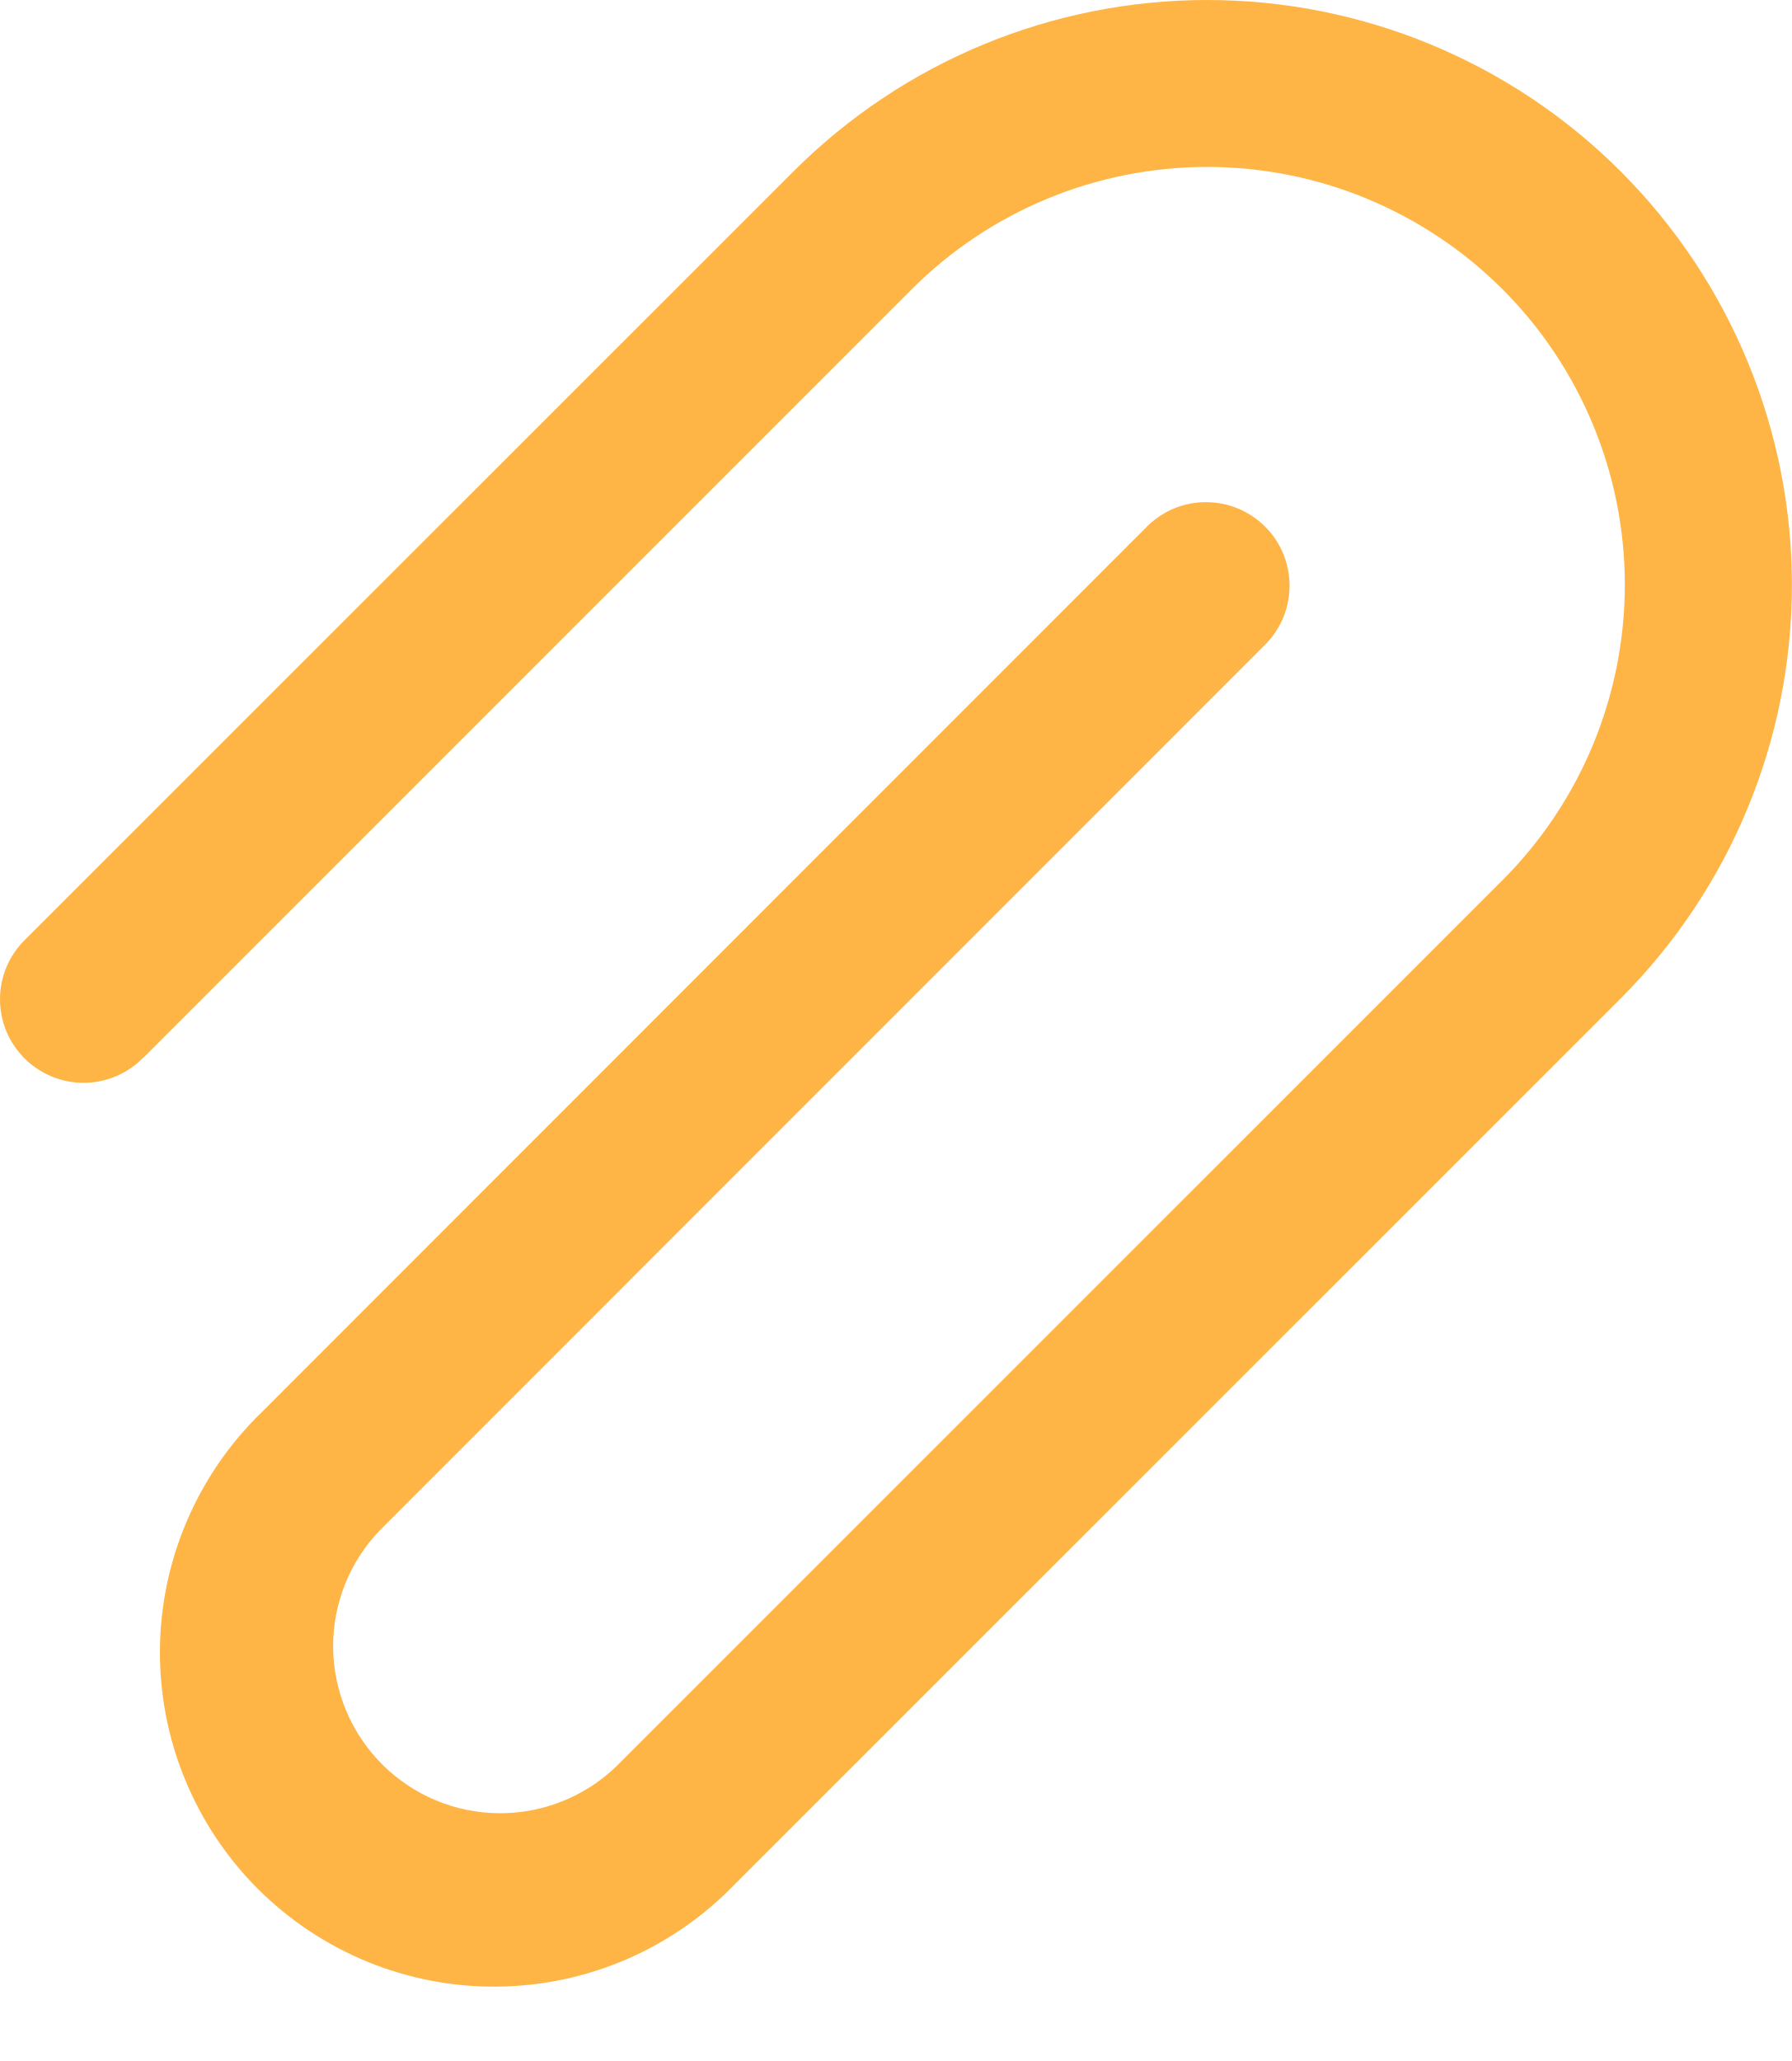
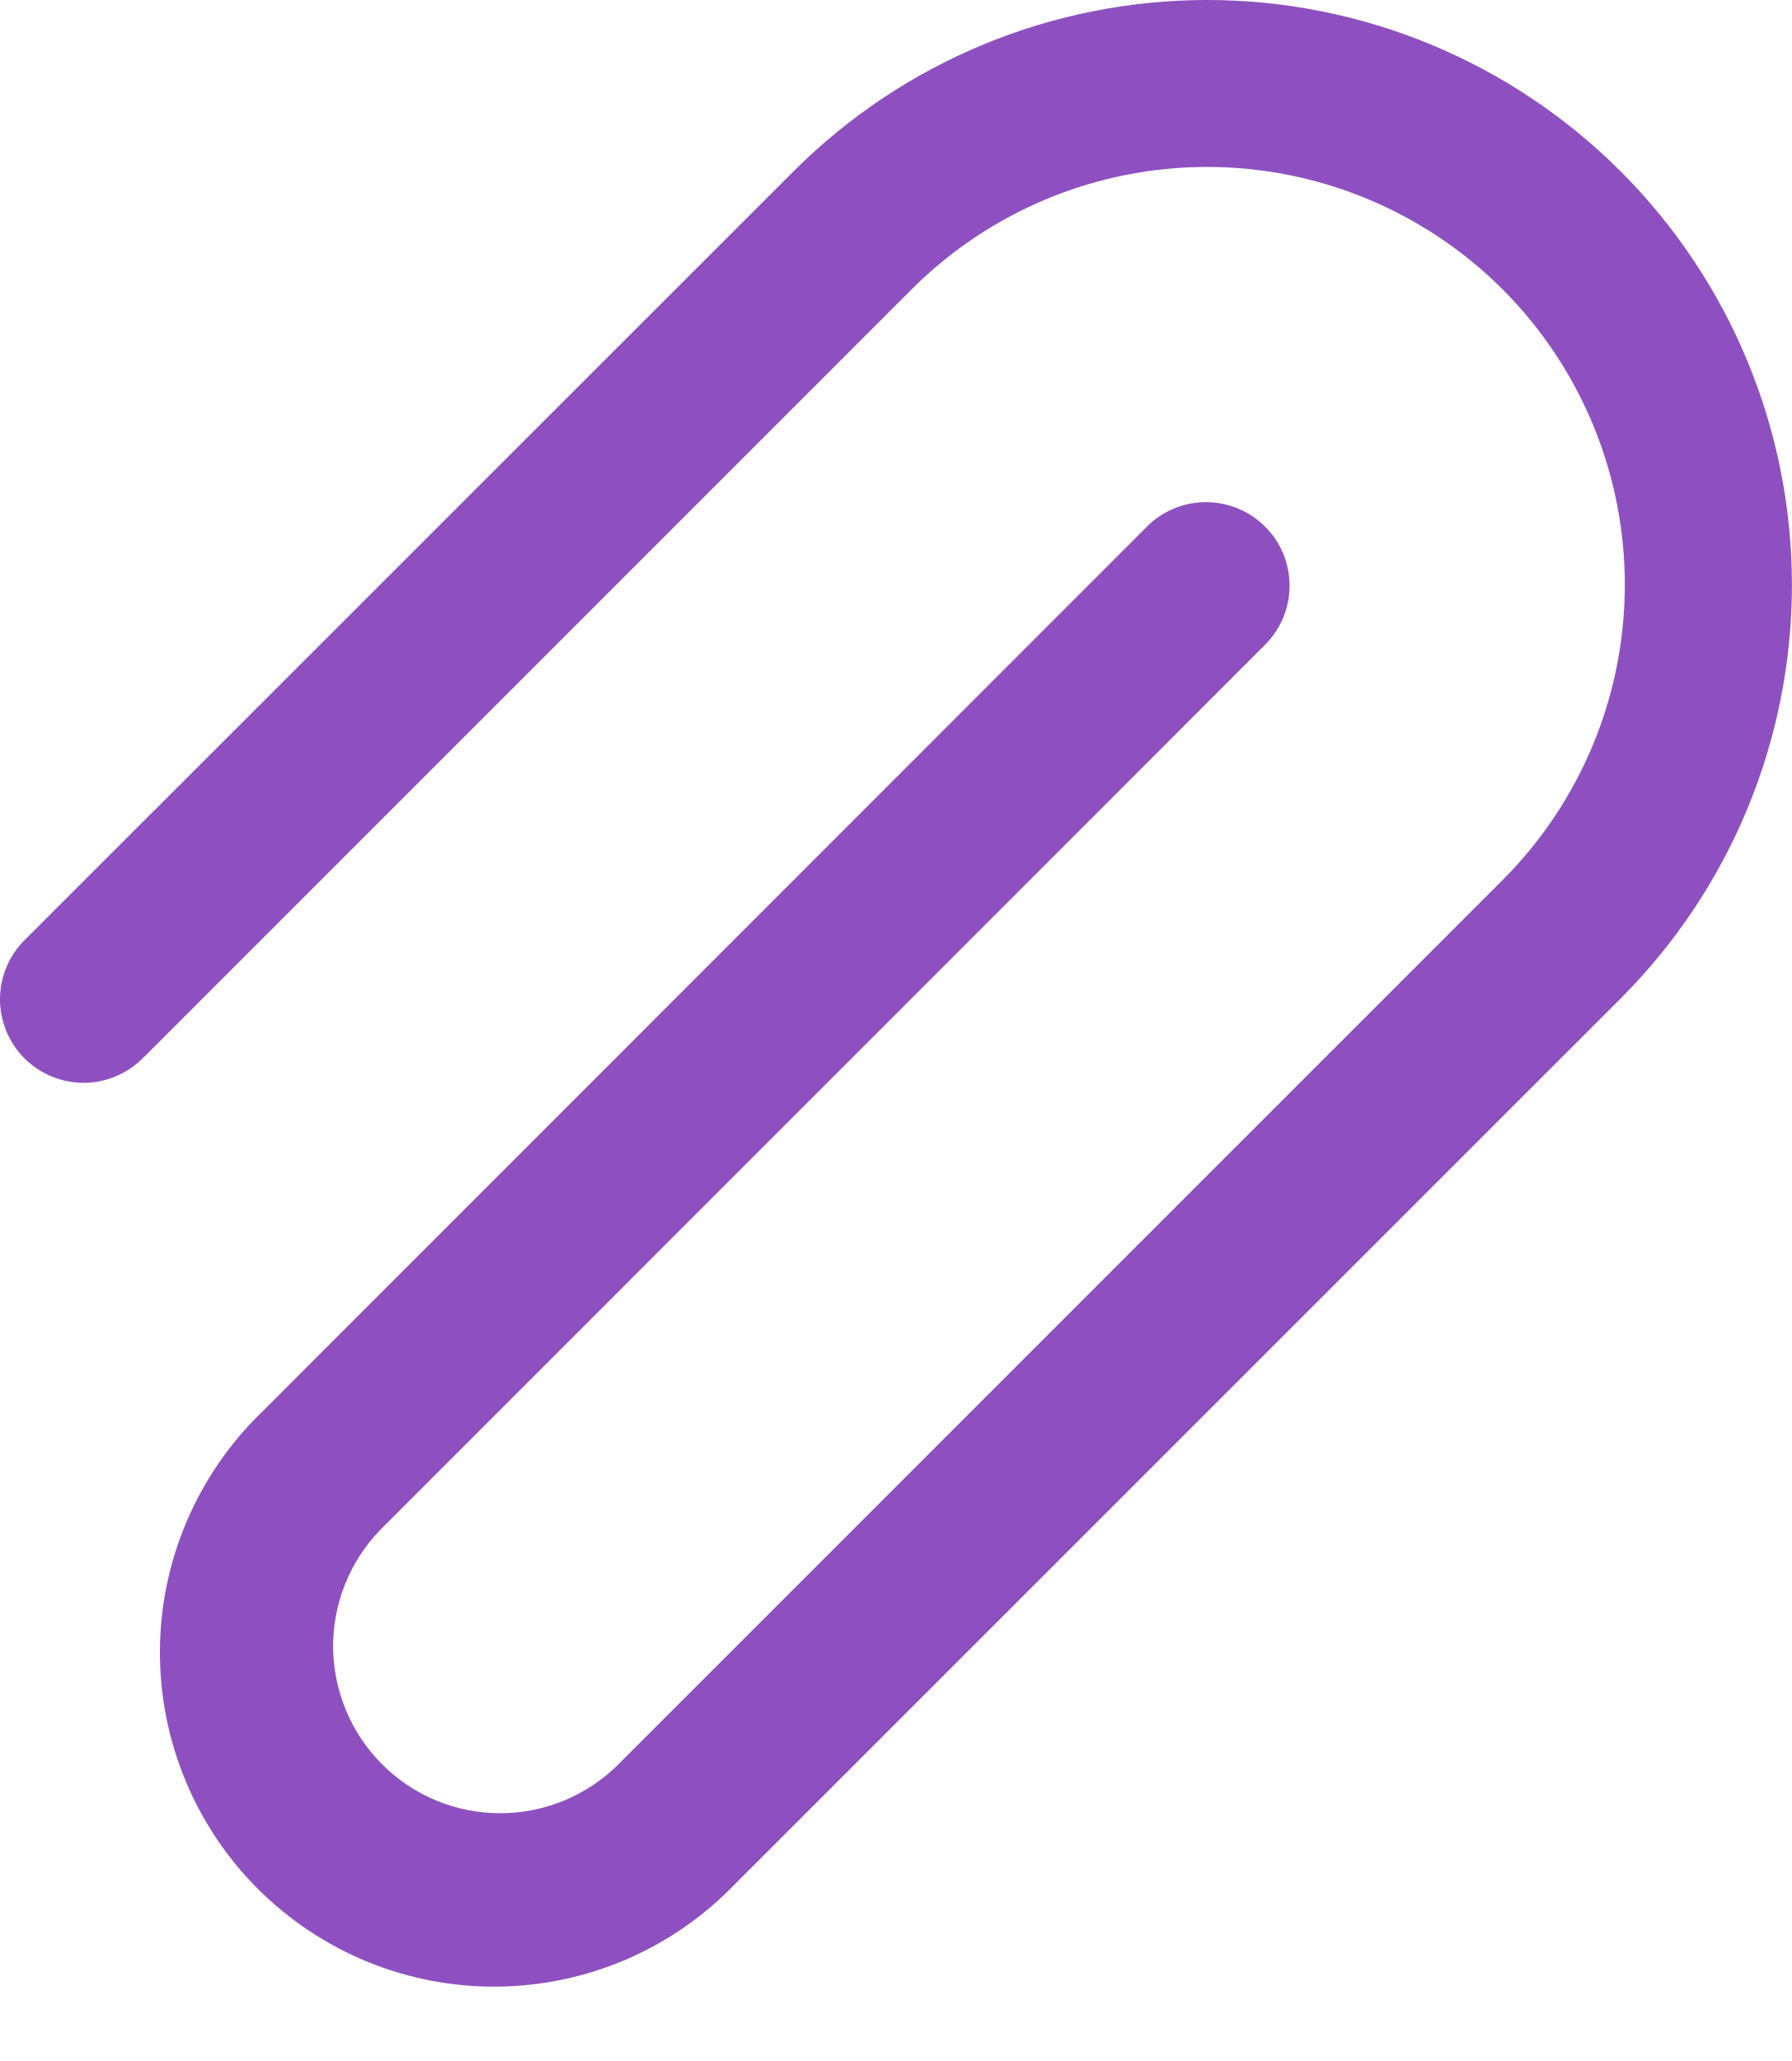
<svg xmlns="http://www.w3.org/2000/svg" width="20" height="23" viewBox="0 0 20 23" fill="none">
-   <path d="M1.605 11.799L10.176 3.228C11.05 2.354 12.236 1.863 13.473 1.863C14.709 1.863 15.895 2.354 16.77 3.228C17.644 4.103 18.135 5.289 18.135 6.525C18.135 7.762 17.644 8.948 16.77 9.822L6.879 19.712C6.527 20.051 6.056 20.239 5.567 20.235C5.078 20.231 4.61 20.035 4.265 19.689C3.919 19.343 3.723 18.875 3.718 18.387C3.714 17.898 3.902 17.427 4.242 17.075L14.131 7.184C14.301 7.008 14.395 6.772 14.393 6.528C14.391 6.283 14.293 6.049 14.12 5.877C13.947 5.704 13.713 5.606 13.469 5.604C13.224 5.601 12.989 5.695 12.813 5.865L2.923 15.758C2.567 16.102 2.283 16.514 2.088 16.969C1.892 17.424 1.789 17.913 1.785 18.409C1.781 18.904 1.875 19.395 2.063 19.853C2.25 20.311 2.527 20.728 2.877 21.078C3.227 21.428 3.644 21.705 4.102 21.893C4.561 22.08 5.052 22.175 5.547 22.17C6.042 22.166 6.531 22.063 6.987 21.868C7.442 21.672 7.853 21.388 8.197 21.032L18.088 11.143C19.312 9.919 20 8.258 20 6.527C20 4.796 19.312 3.136 18.088 1.912C16.864 0.688 15.204 0 13.473 0C11.742 0 10.081 0.688 8.857 1.912L0.285 10.481C0.196 10.567 0.125 10.67 0.076 10.783C0.027 10.897 0.001 11.02 3.52053e-05 11.143C-0.001 11.267 0.023 11.39 0.069 11.504C0.116 11.619 0.186 11.723 0.273 11.811C0.361 11.898 0.465 11.967 0.579 12.014C0.694 12.061 0.817 12.085 0.941 12.084C1.064 12.083 1.187 12.057 1.3 12.008C1.414 11.959 1.517 11.888 1.603 11.799H1.605Z" fill="#FFB546" />
+   <path d="M1.605 11.799L10.176 3.228C11.05 2.354 12.236 1.863 13.473 1.863C14.709 1.863 15.895 2.354 16.77 3.228C17.644 4.103 18.135 5.289 18.135 6.525C18.135 7.762 17.644 8.948 16.77 9.822L6.879 19.712C6.527 20.051 6.056 20.239 5.567 20.235C5.078 20.231 4.61 20.035 4.265 19.689C3.919 19.343 3.723 18.875 3.718 18.387C3.714 17.898 3.902 17.427 4.242 17.075L14.131 7.184C14.301 7.008 14.395 6.772 14.393 6.528C14.391 6.283 14.293 6.049 14.12 5.877C13.947 5.704 13.713 5.606 13.469 5.604C13.224 5.601 12.989 5.695 12.813 5.865L2.923 15.758C2.567 16.102 2.283 16.514 2.088 16.969C1.892 17.424 1.789 17.913 1.785 18.409C1.781 18.904 1.875 19.395 2.063 19.853C2.25 20.311 2.527 20.728 2.877 21.078C3.227 21.428 3.644 21.705 4.102 21.893C4.561 22.08 5.052 22.175 5.547 22.17C6.042 22.166 6.531 22.063 6.987 21.868C7.442 21.672 7.853 21.388 8.197 21.032L18.088 11.143C19.312 9.919 20 8.258 20 6.527C20 4.796 19.312 3.136 18.088 1.912C16.864 0.688 15.204 0 13.473 0C11.742 0 10.081 0.688 8.857 1.912L0.285 10.481C0.196 10.567 0.125 10.67 0.076 10.783C0.027 10.897 0.001 11.02 3.52053e-05 11.143C-0.001 11.267 0.023 11.39 0.069 11.504C0.116 11.619 0.186 11.723 0.273 11.811C0.361 11.898 0.465 11.967 0.579 12.014C0.694 12.061 0.817 12.085 0.941 12.084C1.064 12.083 1.187 12.057 1.3 12.008C1.414 11.959 1.517 11.888 1.603 11.799H1.605Z" fill="#8E50C0" />
</svg>
